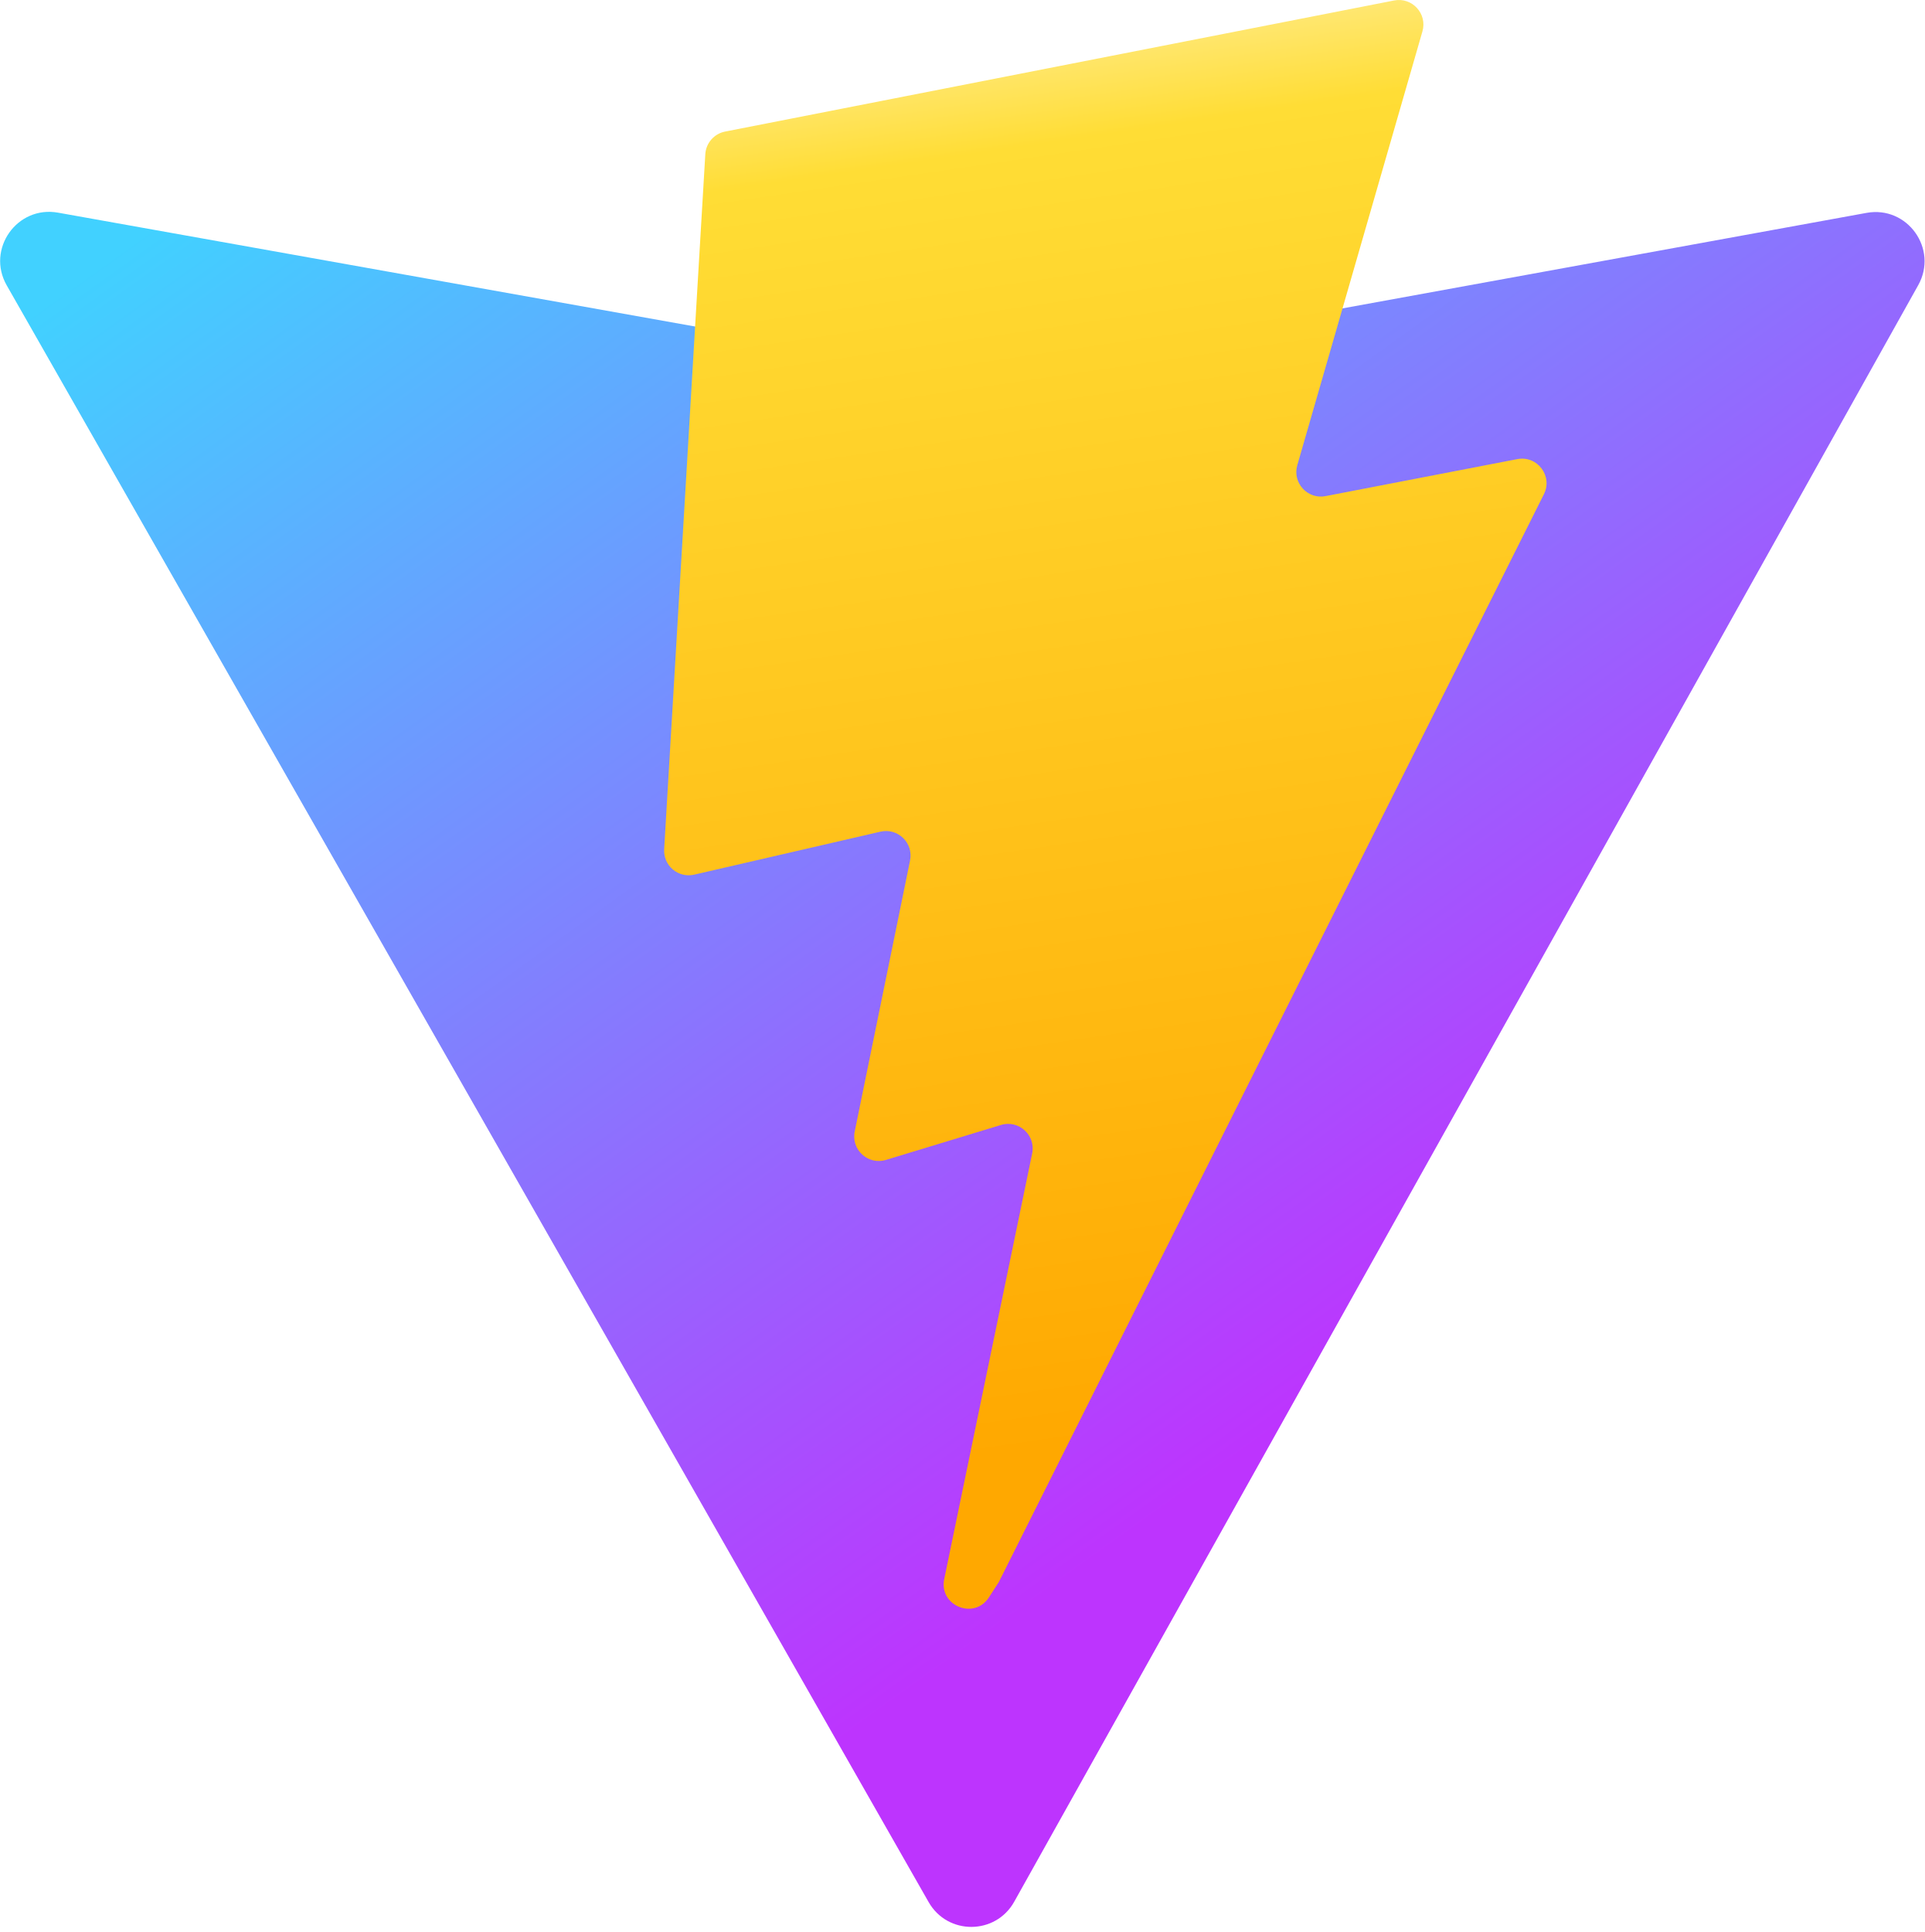
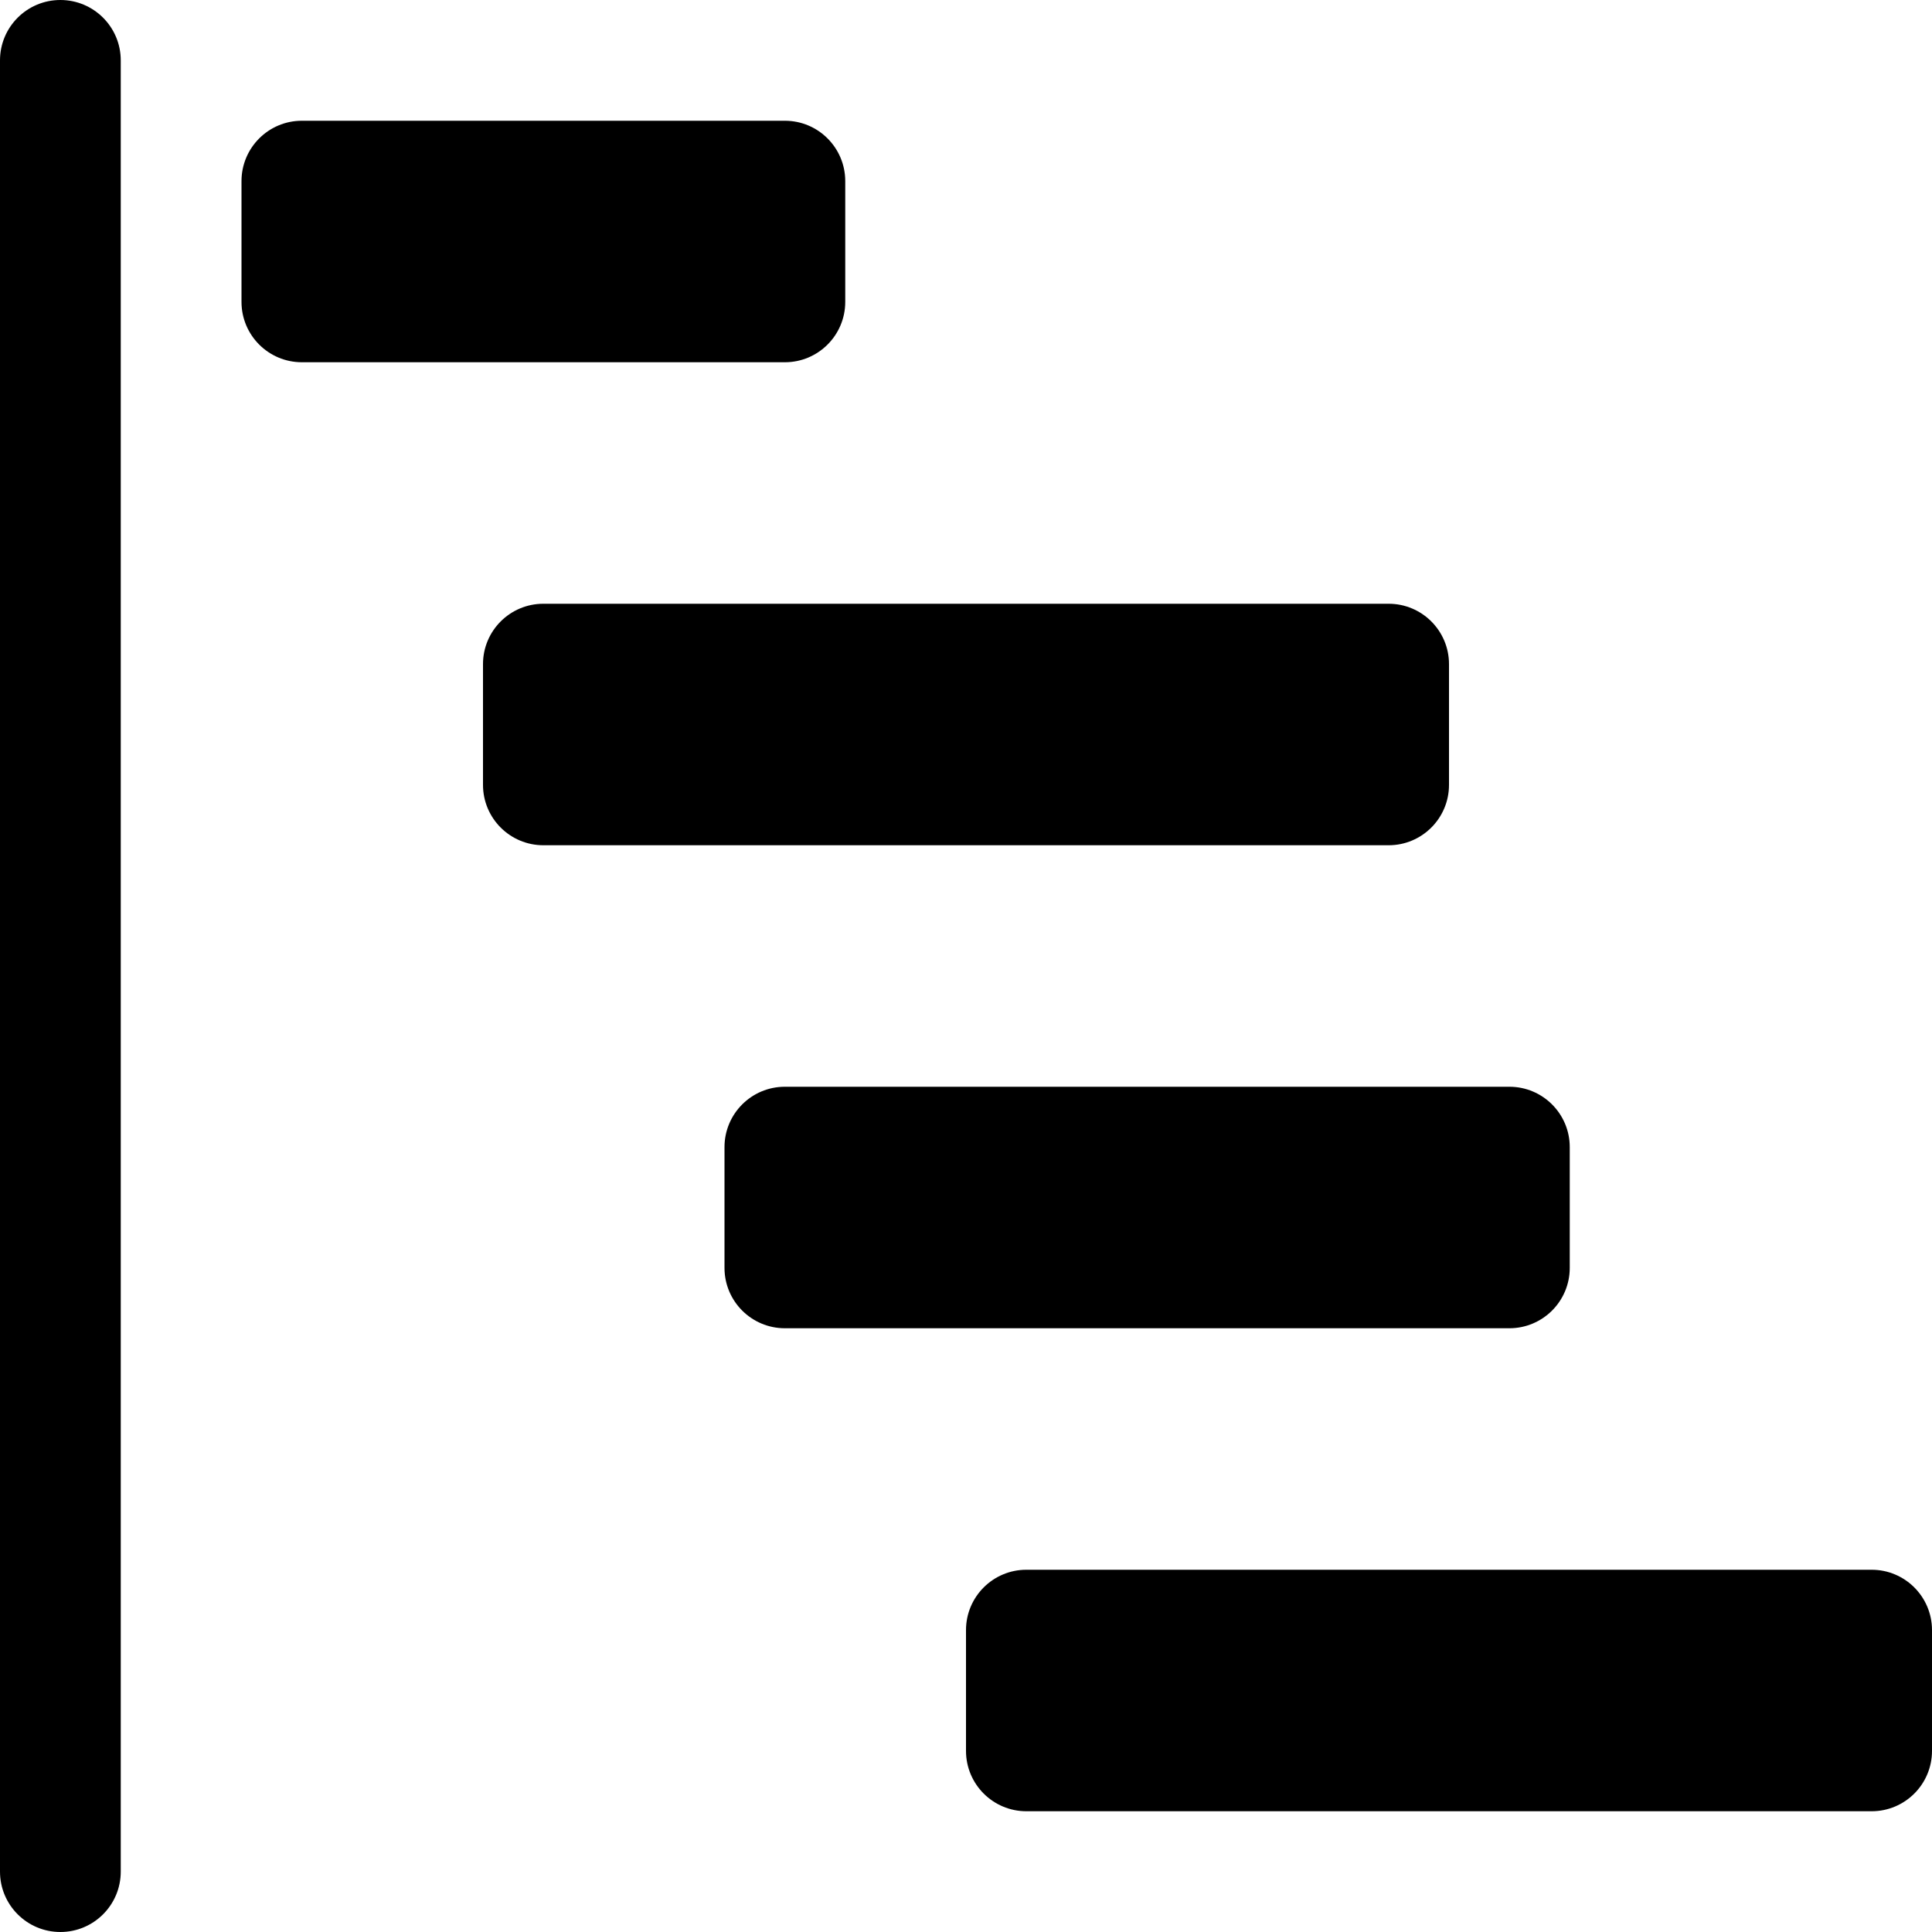
- <svg xmlns="http://www.w3.org/2000/svg" aria-hidden="true" role="img" class="iconify iconify--logos" width="31.88" height="32" preserveAspectRatio="xMidYMid meet" viewBox="0 0 256 257">
-   <defs>
-     <linearGradient id="IconifyId1813088fe1fbc01fb466" x1="-.828%" x2="57.636%" y1="7.652%" y2="78.411%">
-       <stop offset="0%" stop-color="#41D1FF" />
-       <stop offset="100%" stop-color="#BD34FE" />
-     </linearGradient>
-     <linearGradient id="IconifyId1813088fe1fbc01fb467" x1="43.376%" x2="50.316%" y1="2.242%" y2="89.03%">
-       <stop offset="0%" stop-color="#FFEA83" />
-       <stop offset="8.333%" stop-color="#FFDD35" />
-       <stop offset="100%" stop-color="#FFA800" />
-     </linearGradient>
-   </defs>
-   <path fill="url(#IconifyId1813088fe1fbc01fb466)" d="M255.153 37.938L134.897 252.976c-2.483 4.44-8.862 4.466-11.382.048L.875 37.958c-2.746-4.814 1.371-10.646 6.827-9.67l120.385 21.517a6.537 6.537 0 0 0 2.322-.004l117.867-21.483c5.438-.991 9.574 4.796 6.877 9.62Z" />
-   <path fill="url(#IconifyId1813088fe1fbc01fb467)" d="M185.432.063L96.44 17.501a3.268 3.268 0 0 0-2.634 3.014l-5.474 92.456a3.268 3.268 0 0 0 3.997 3.378l24.777-5.718c2.318-.535 4.413 1.507 3.936 3.838l-7.361 36.047c-.495 2.426 1.782 4.5 4.151 3.78l15.304-4.649c2.372-.72 4.652 1.36 4.15 3.788l-11.698 56.621c-.732 3.542 3.979 5.473 5.943 2.437l1.313-2.028l72.516-144.72c1.215-2.423-.88-5.186-3.54-4.672l-25.505 4.922c-2.396.462-4.435-1.77-3.759-4.114l16.646-57.705c.677-2.35-1.37-4.583-3.769-4.113Z" />
+ <svg xmlns="http://www.w3.org/2000/svg" width="16" height="16" fill="currentColor" class="bi bi-bar-chart-steps" viewBox="0 0 16 16">
+   <path d="M.5 0a.5.5 0 0 1 .5.5v15a.5.5 0 0 1-1 0V.5A.5.5 0 0 1 .5 0zM2 1.5a.5.5 0 0 1 .5-.5h4a.5.5 0 0 1 .5.5v1a.5.5 0 0 1-.5.5h-4a.5.5 0 0 1-.5-.5v-1zm2 4a.5.5 0 0 1 .5-.5h7a.5.5 0 0 1 .5.5v1a.5.5 0 0 1-.5.5h-7a.5.5 0 0 1-.5-.5v-1zm2 4a.5.5 0 0 1 .5-.5h6a.5.5 0 0 1 .5.5v1a.5.5 0 0 1-.5.5h-6a.5.5 0 0 1-.5-.5v-1zm2 4a.5.5 0 0 1 .5-.5h7a.5.5 0 0 1 .5.5v1a.5.5 0 0 1-.5.5h-7a.5.5 0 0 1-.5-.5v-1z" />
</svg>
